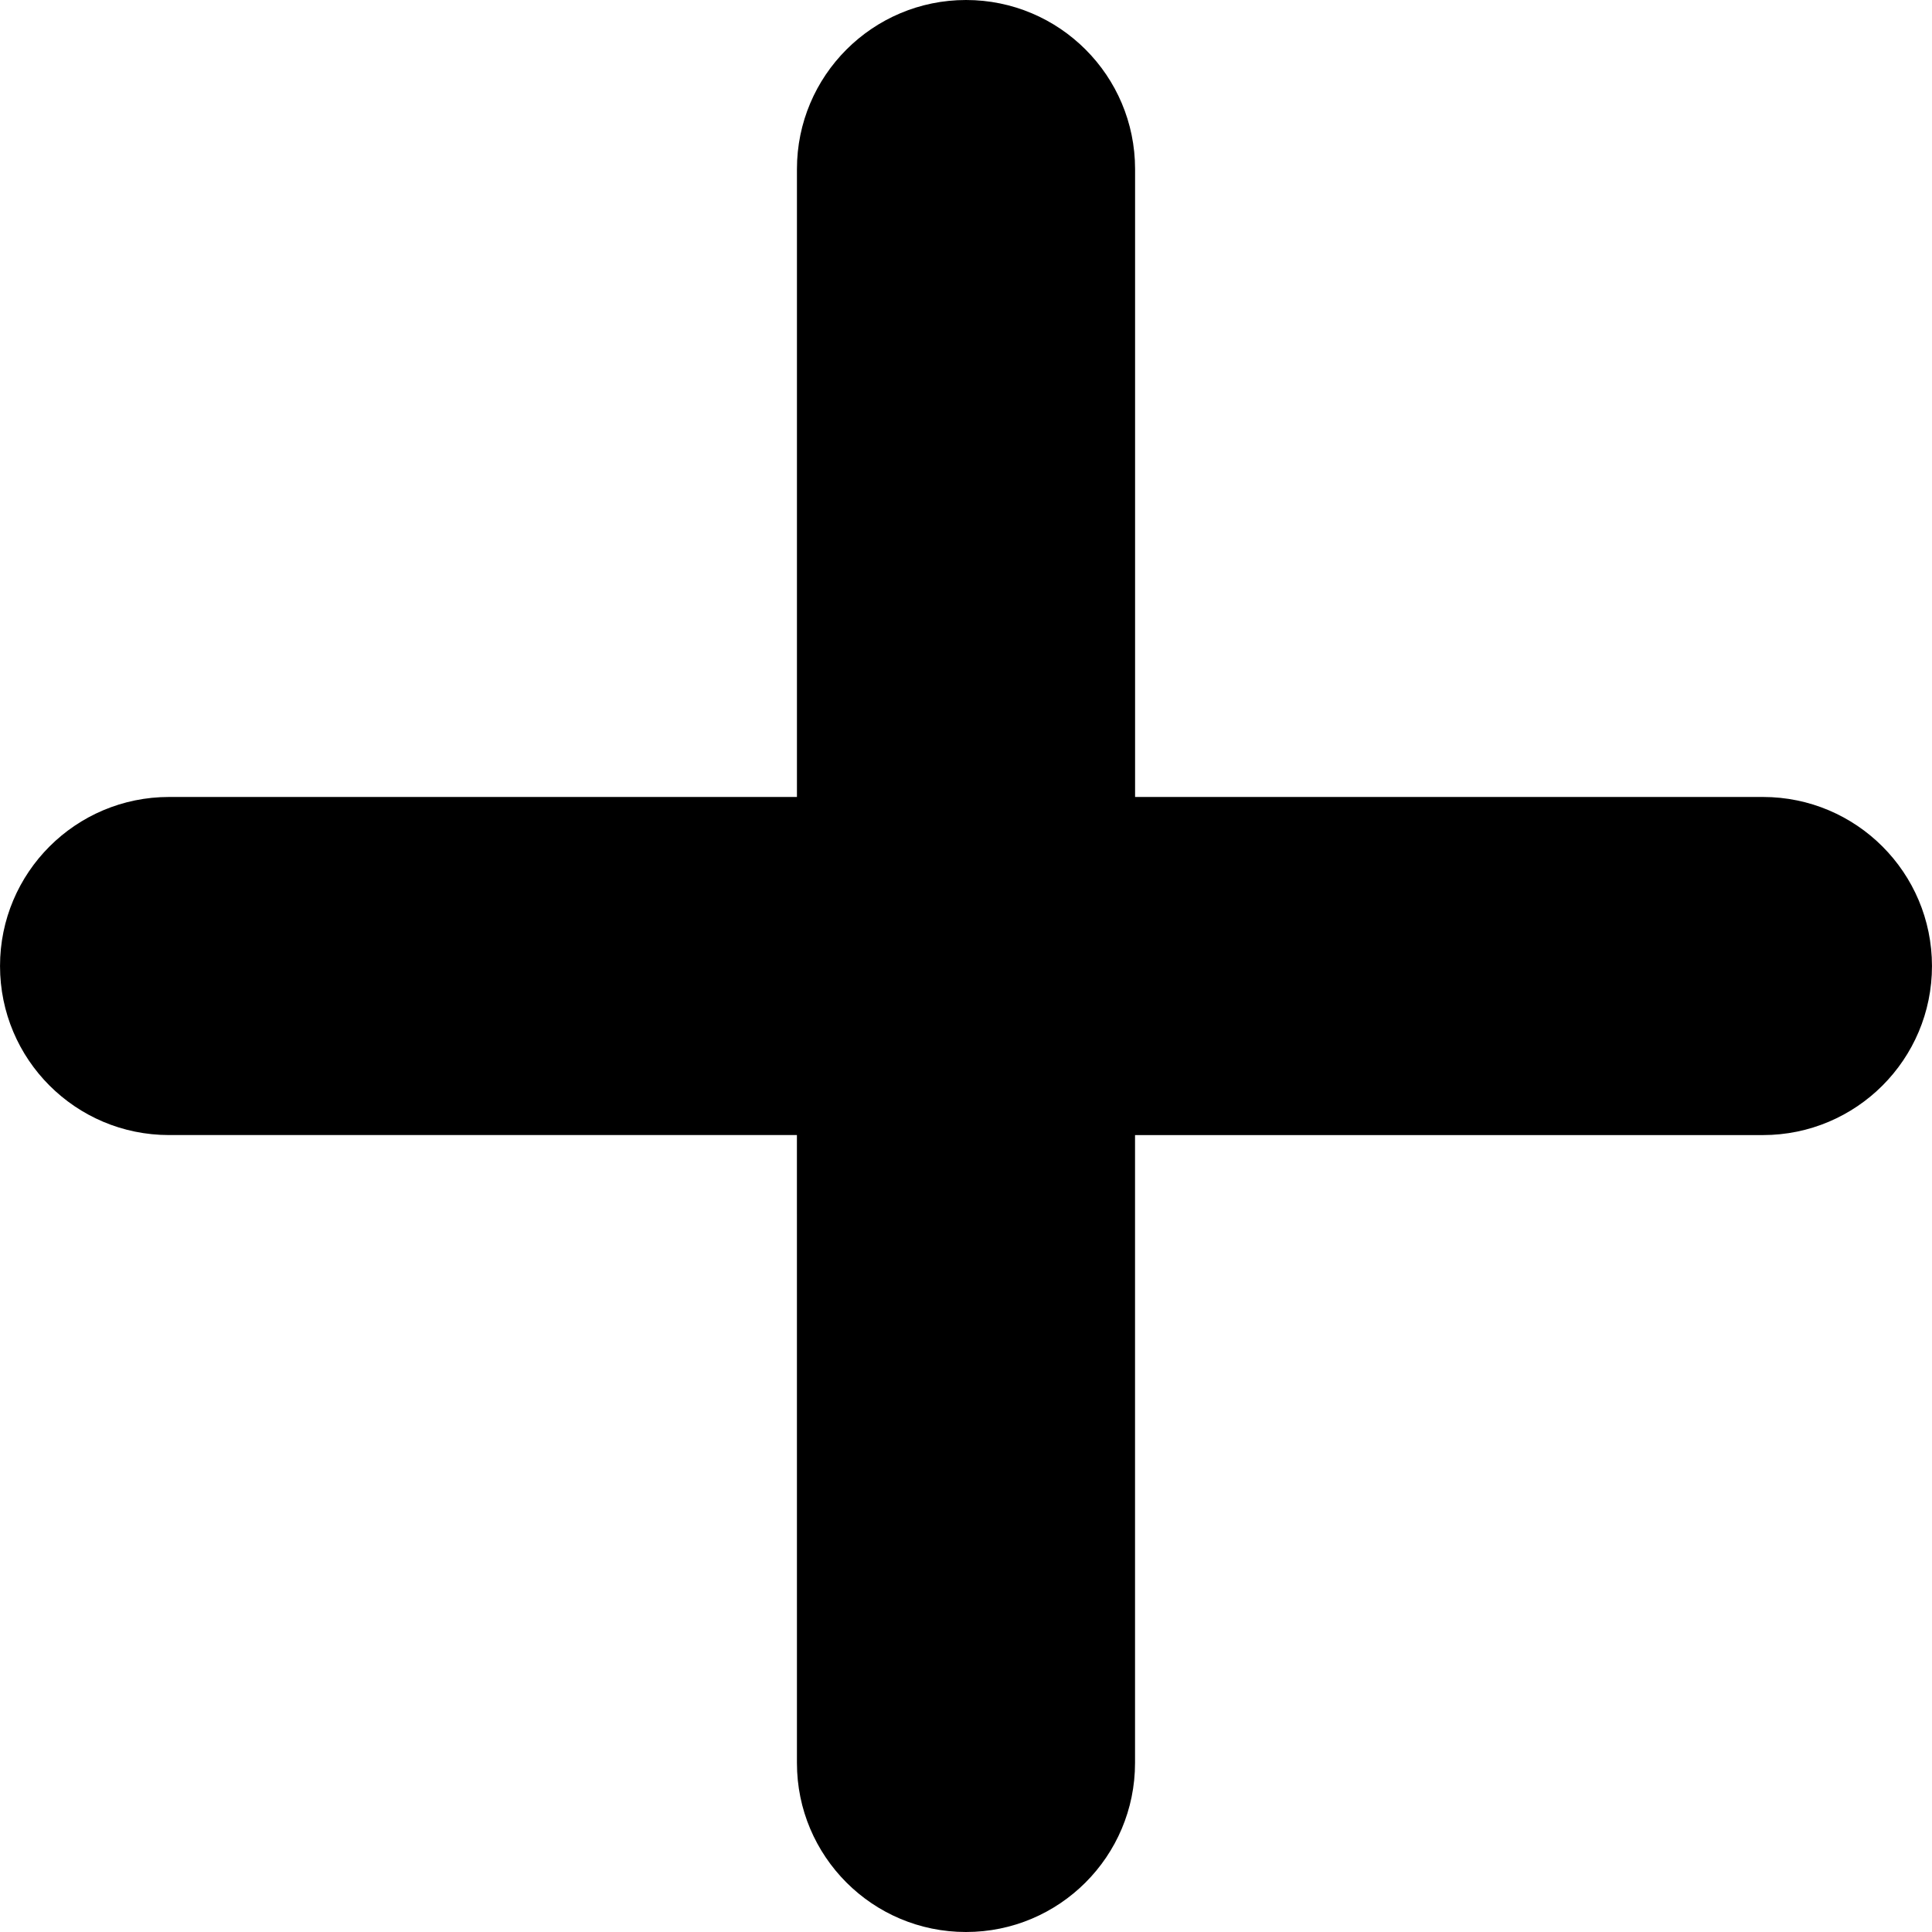
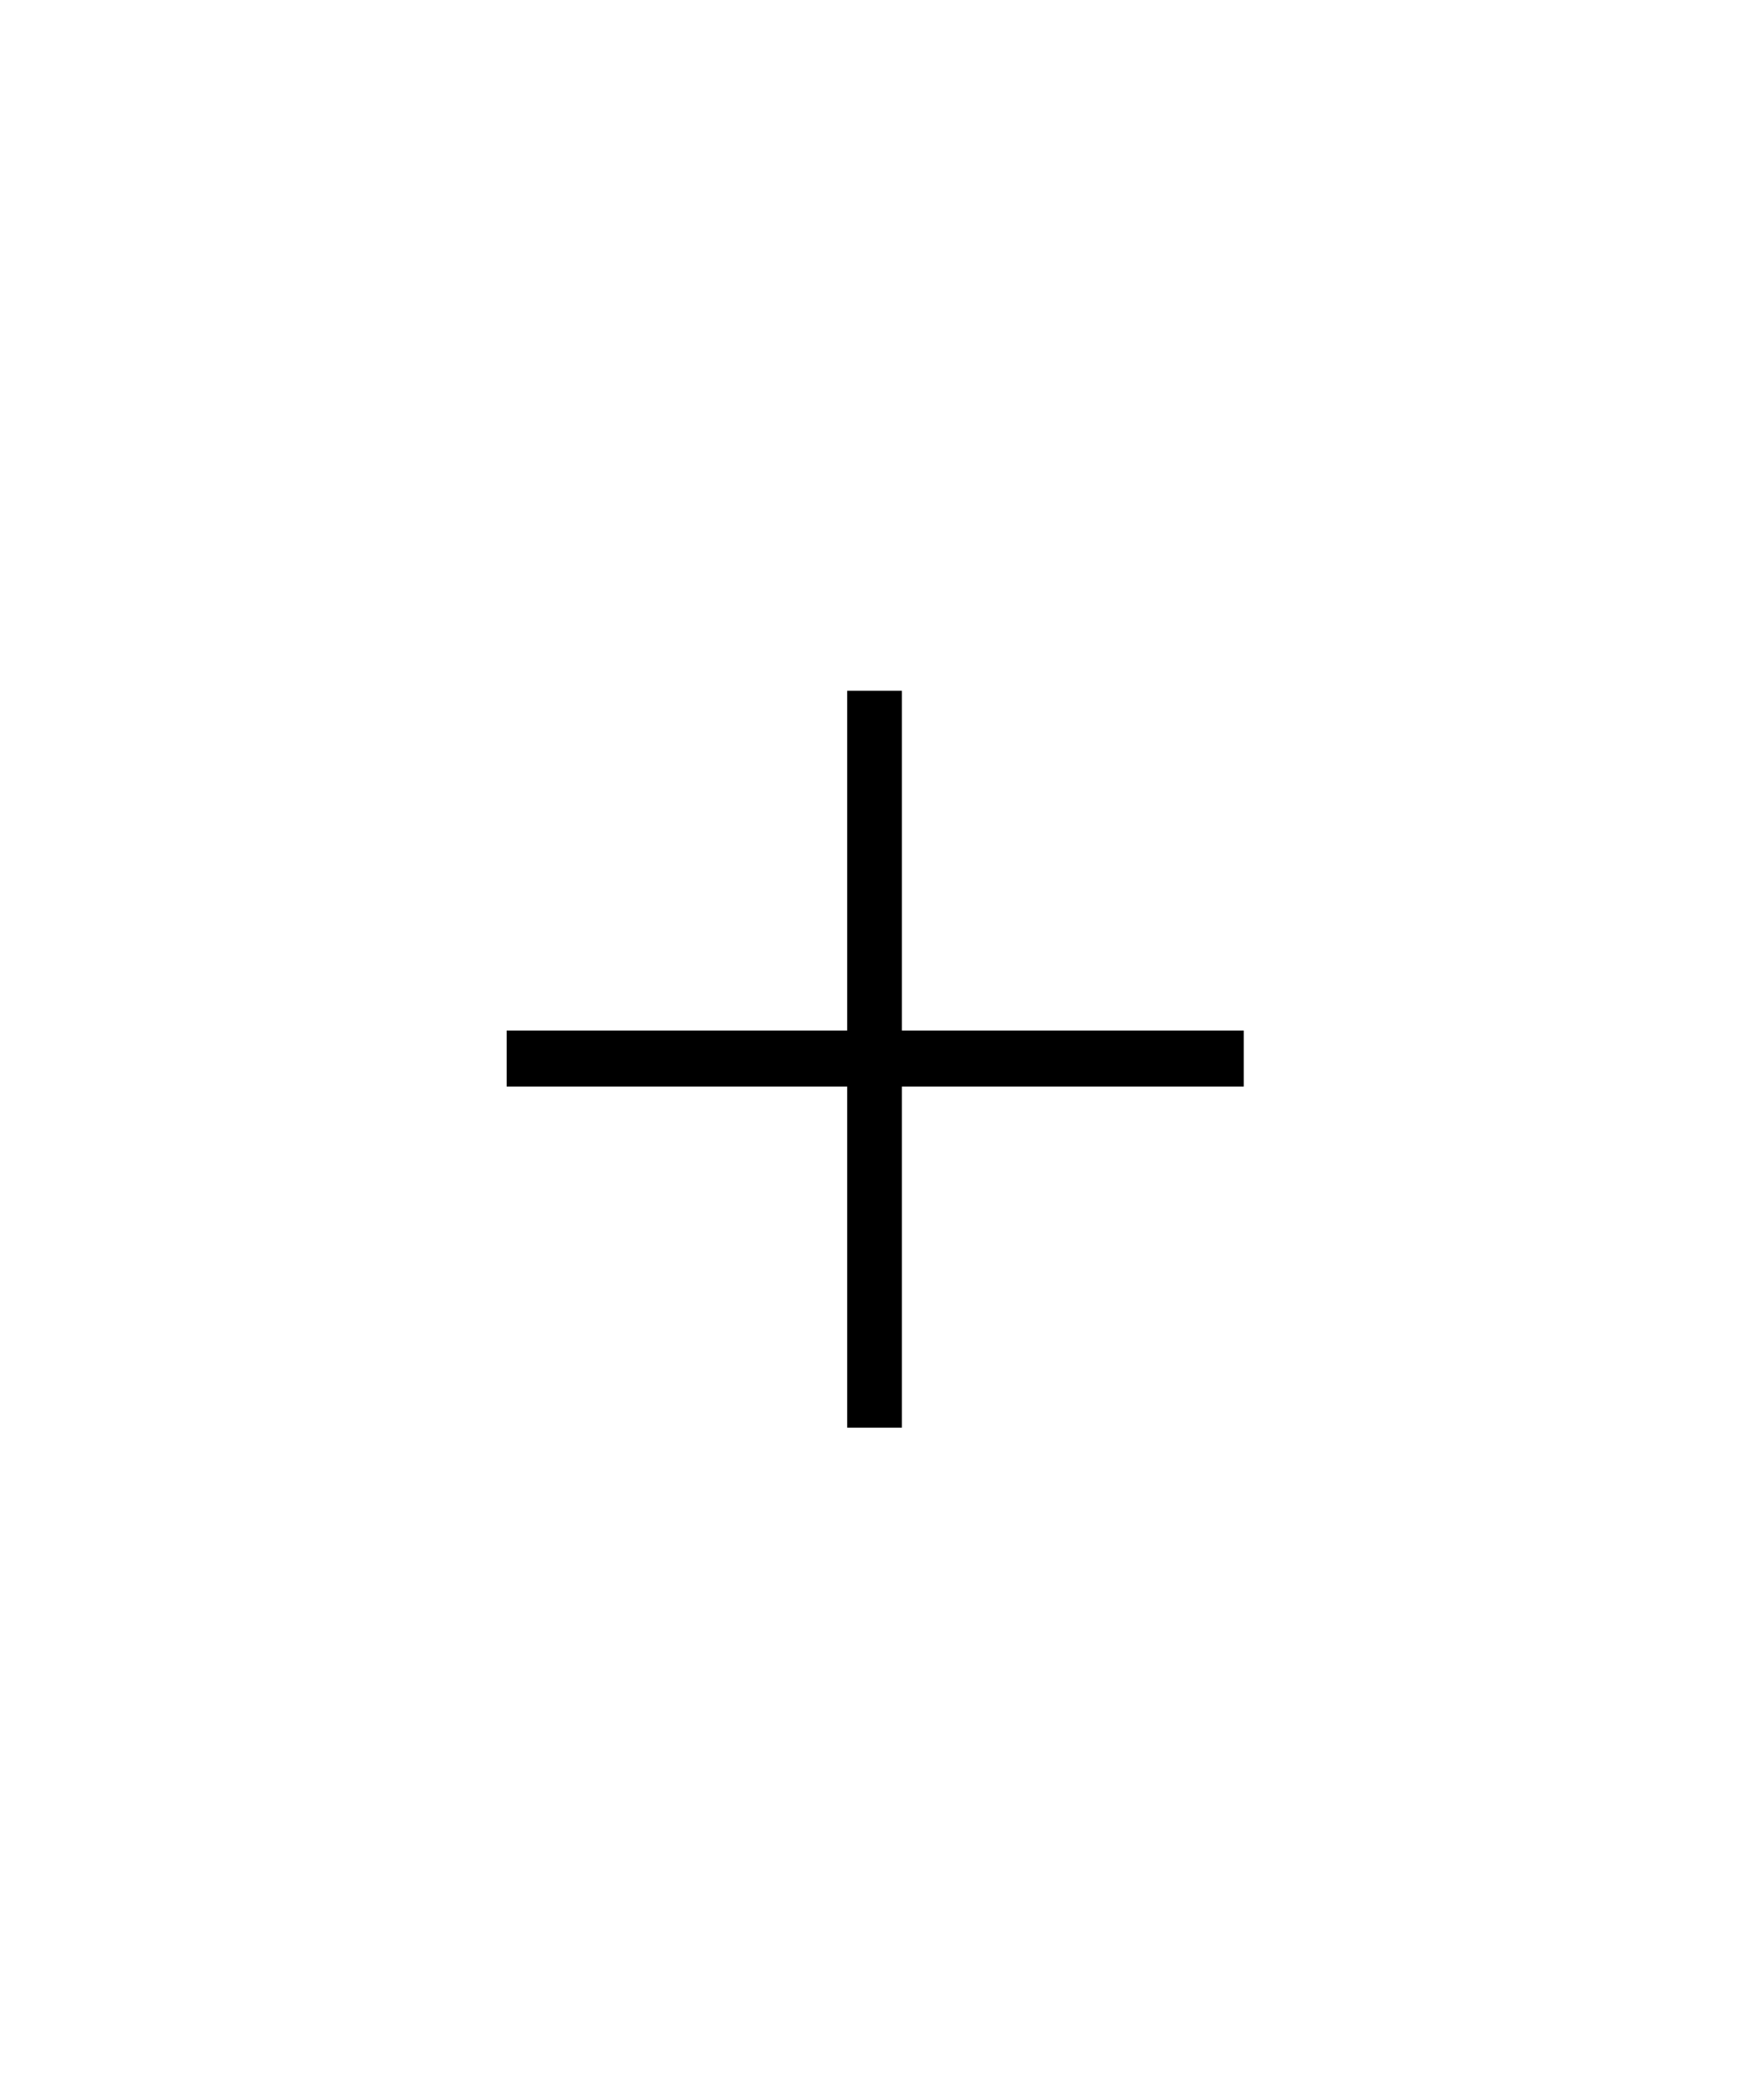
- <svg xmlns="http://www.w3.org/2000/svg" version="1.1" id="Capa_1" x="0px" y="0px" width="459.325px" height="459.325px" viewBox="0 0 459.325 459.325" style="enable-background:new 0 0 459.325 459.325;" xml:space="preserve">
-   <g>
-     <path d="M459.319,229.668c0,22.201-17.992,40.193-40.205,40.193H269.85v149.271c0,22.207-17.998,40.199-40.196,40.193   c-11.101,0-21.149-4.492-28.416-11.763c-7.276-7.281-11.774-17.324-11.769-28.419l-0.006-149.288H40.181   c-11.094,0-21.134-4.492-28.416-11.774c-7.264-7.264-11.759-17.312-11.759-28.413C0,207.471,17.992,189.475,40.202,189.475h149.267   V40.202C189.469,17.998,207.471,0,229.671,0c22.192,0.006,40.178,17.986,40.19,40.187v149.288h149.282   C441.339,189.487,459.308,207.471,459.319,229.668z" />
+ <svg xmlns="http://www.w3.org/2000/svg" width="500" height="600" id="svg2454" version="1.0">
+   <defs id="defs2456">
+     </defs>
+   <g id="layer1">
+     <path style="font-size:431.924px;font-style:normal;font-weight:normal;fill:#000000;fill-opacity:1;stroke:none;stroke-width:1px;stroke-linecap:butt;stroke-linejoin:miter;stroke-opacity:1;font-family:Bitstream Vera Sans" d="M 241.992,407.91 L 241.992,310.449 L 144.727,310.449 L 144.727,294.434 L 241.992,294.434 L 241.992,197.363 L 257.617,197.363 L 257.617,294.434 L 355.273,294.434 L 355.273,310.449 L 257.617,310.449 L 257.617,407.91 L 241.992,407.91 z" id="text2464" />
  </g>
-   <g>
- </g>
-   <g>
- </g>
-   <g>
- </g>
-   <g>
- </g>
-   <g>
- </g>
-   <g>
- </g>
-   <g>
- </g>
-   <g>
- </g>
-   <g>
- </g>
-   <g>
- </g>
-   <g>
- </g>
-   <g>
- </g>
-   <g>
- </g>
-   <g>
- </g>
-   <g>
- </g>
</svg>
